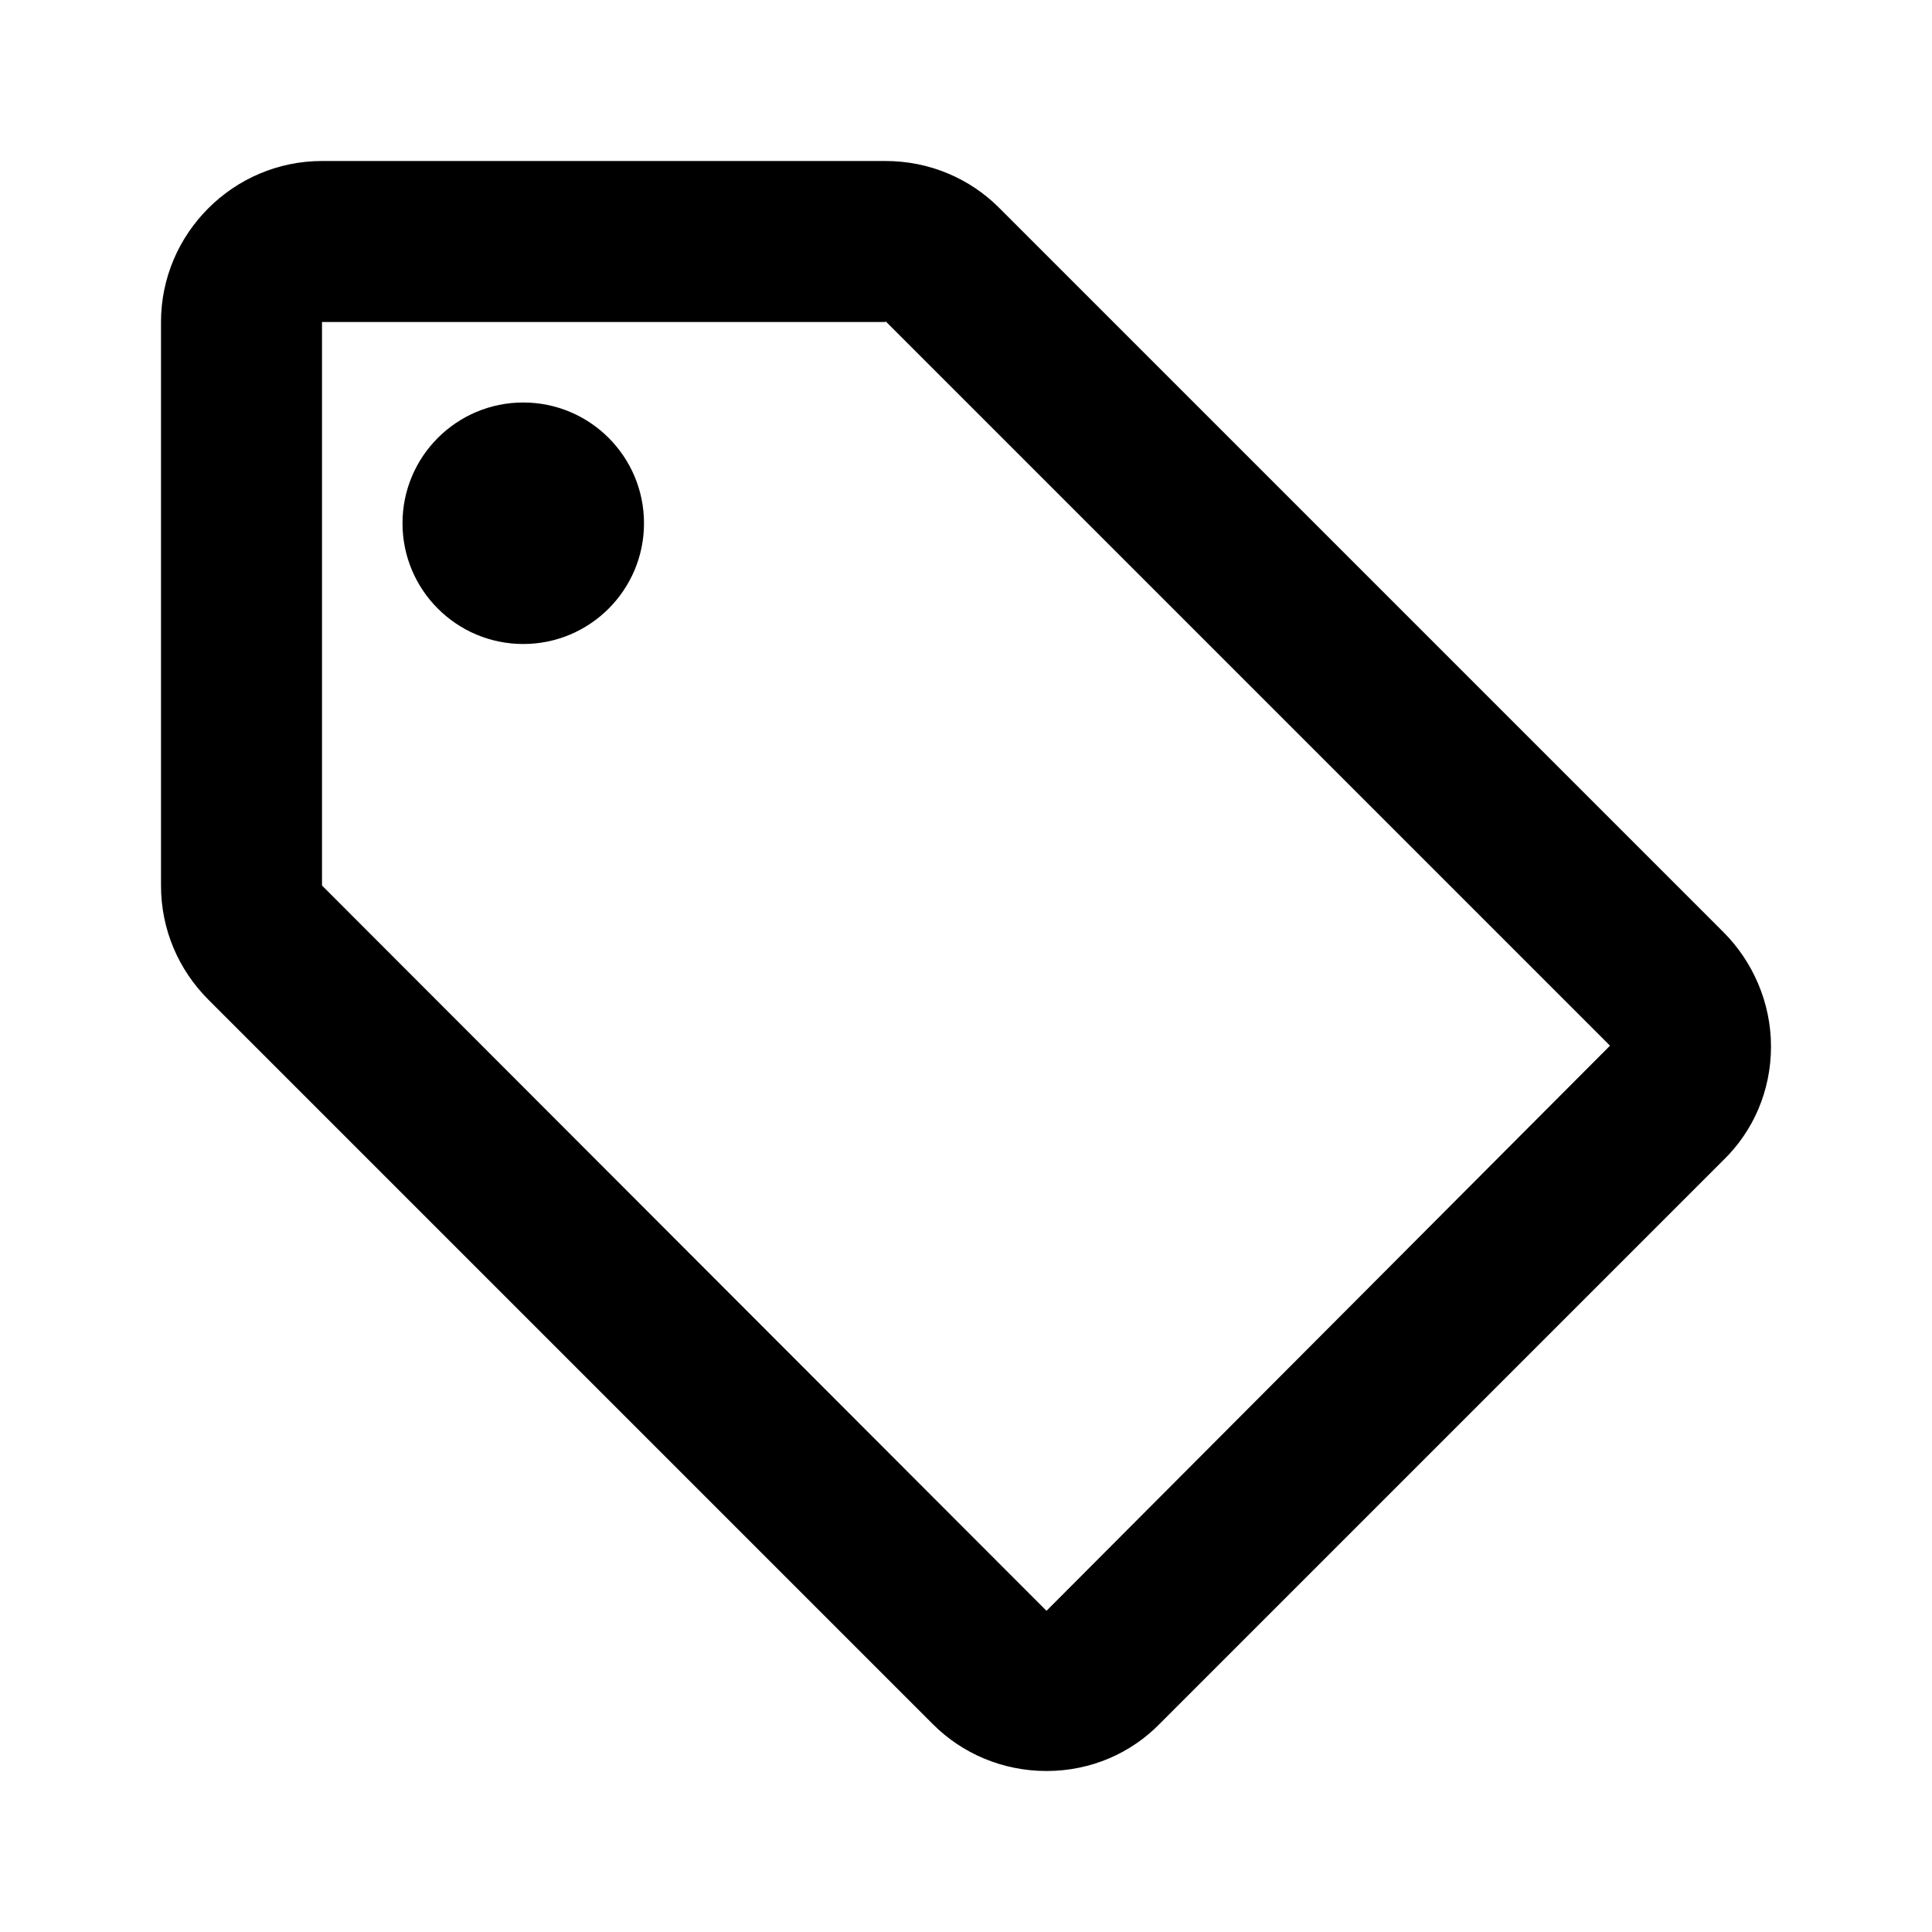
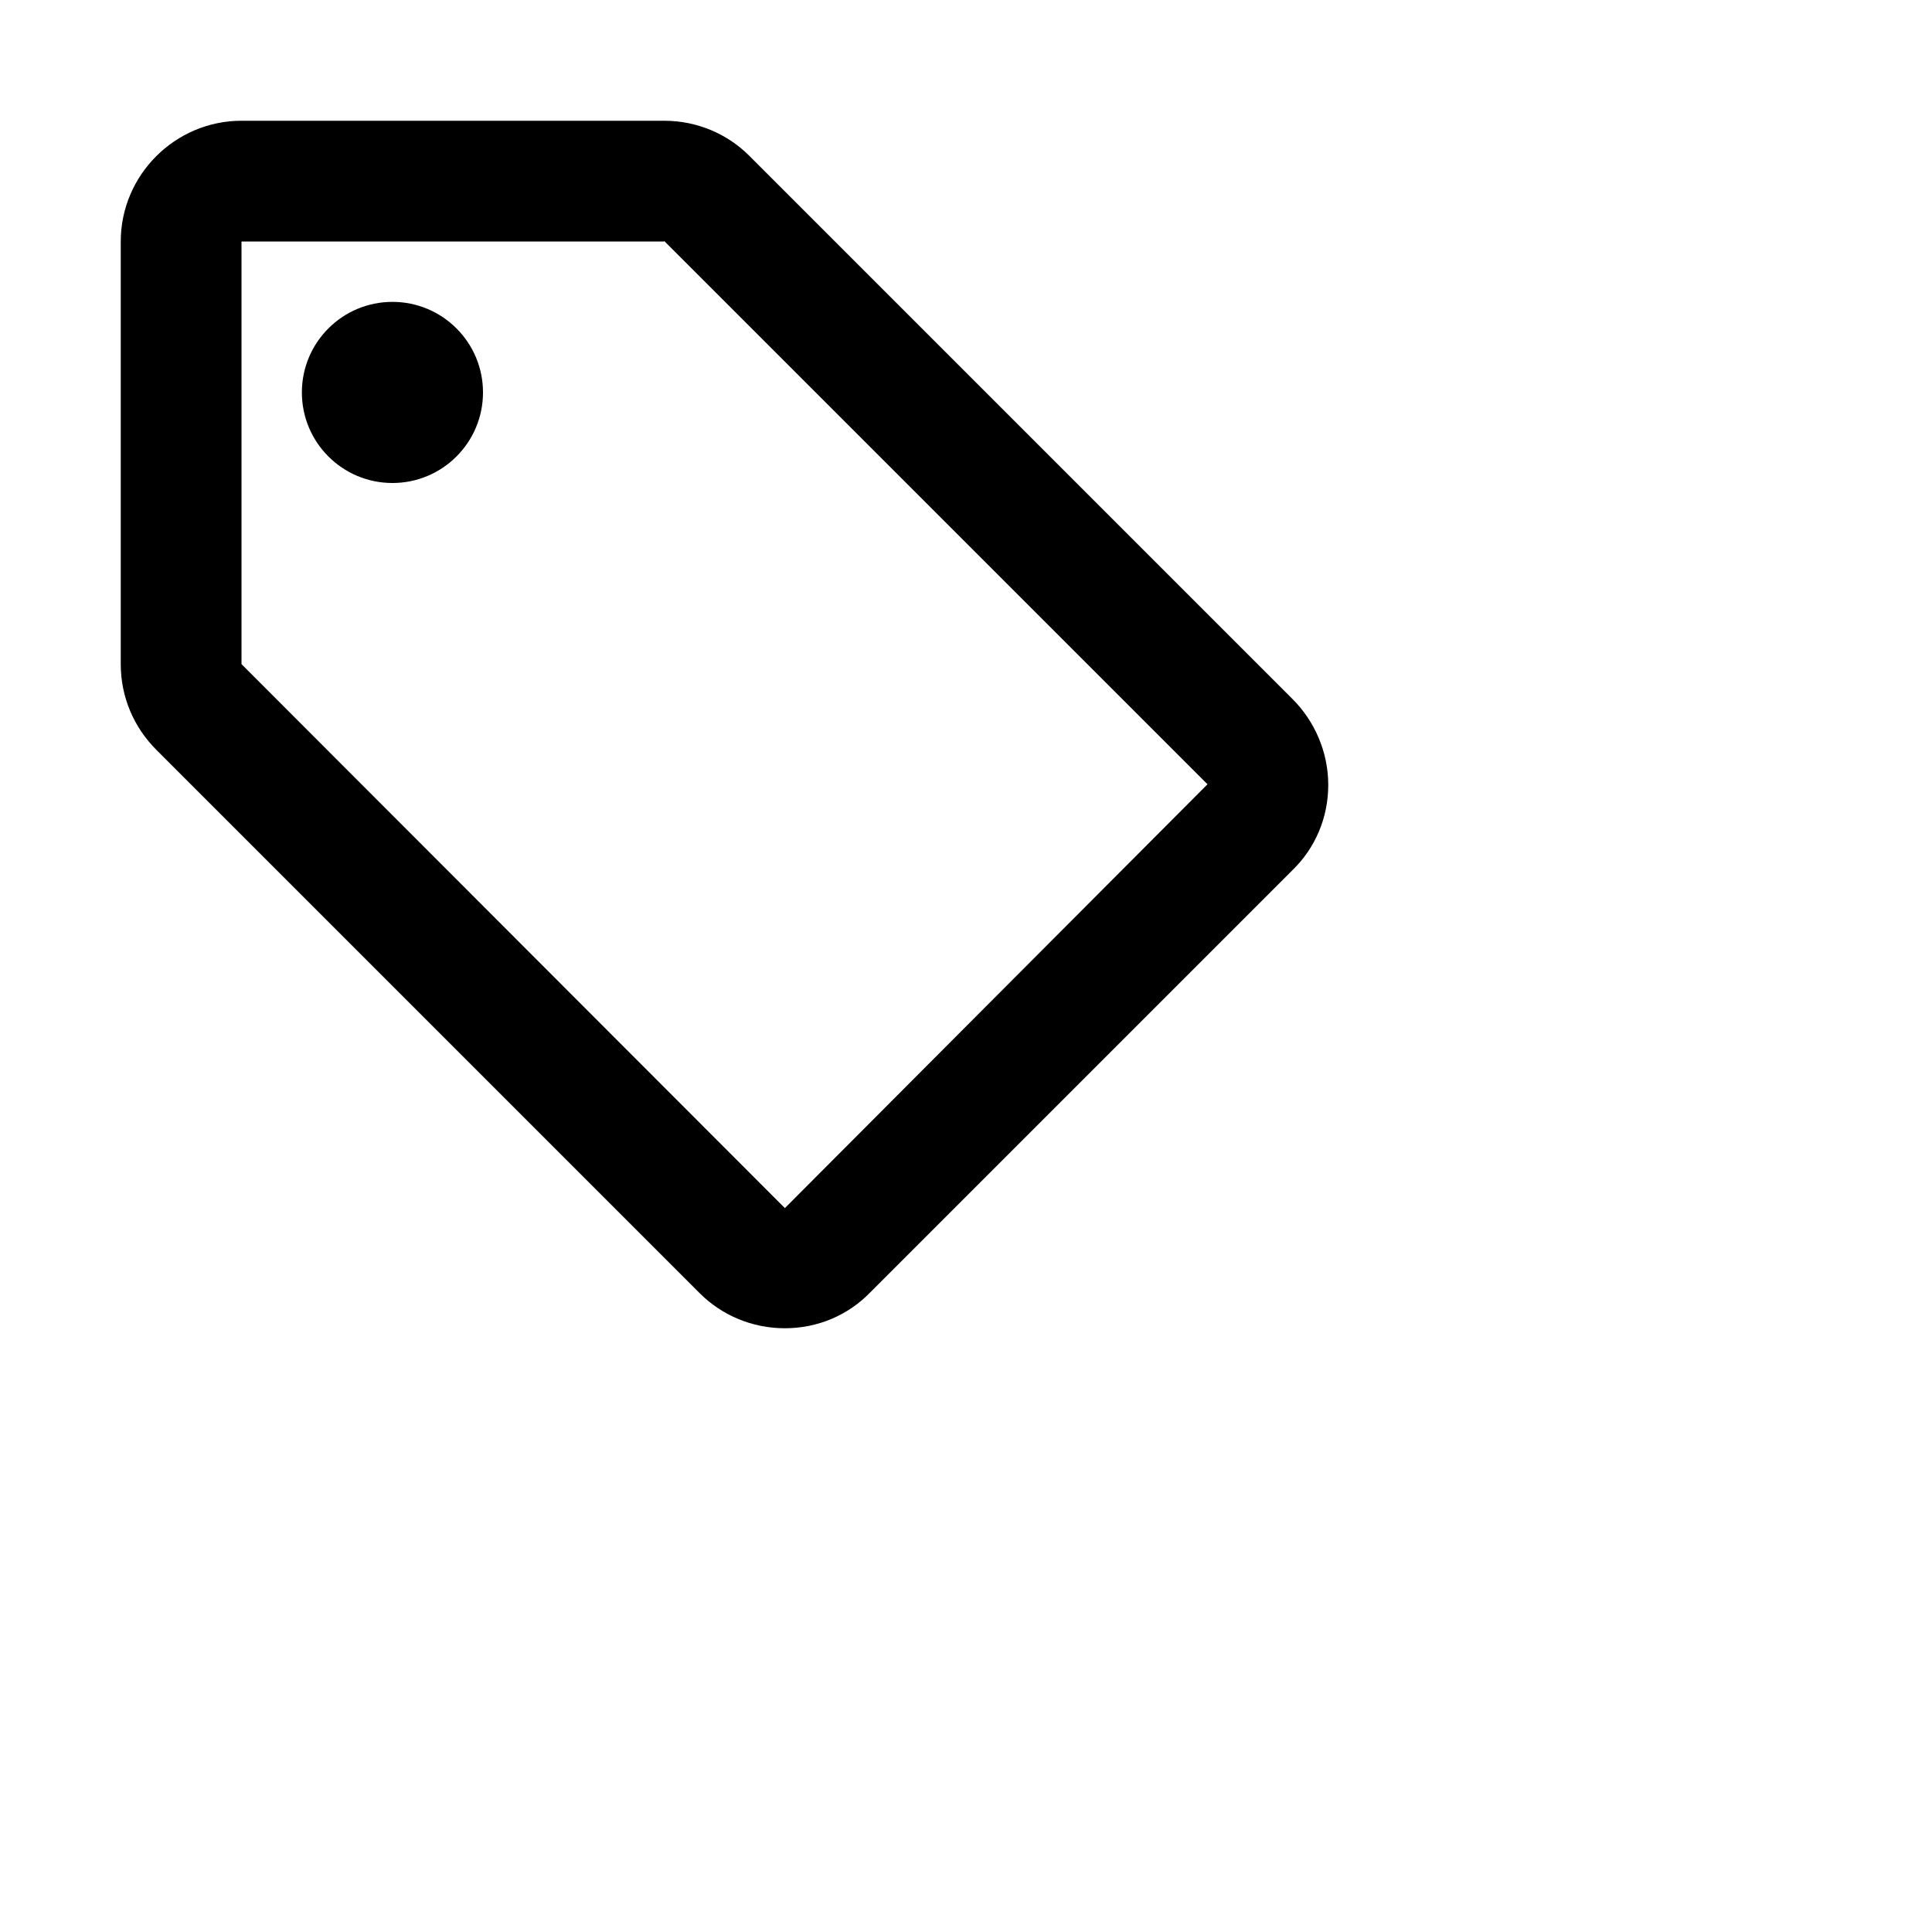
- <svg xmlns="http://www.w3.org/2000/svg" width="100%" height="100%" viewBox="0 0 24 24">
+ <svg xmlns="http://www.w3.org/2000/svg" width="32" height="32" viewBox="0 0 32 32">
  <path fill="none" d="M0 0h24v24H0V0z" />
  <path d="M21.41 11.58l-9-9C12.05 2.22 11.55 2 11 2H4c-1.1 0-2 .9-2 2v7c0 .55.22 1.05.59 1.42l9 9c.36.36.86.58 1.41.58s1.05-.22 1.41-.59l7-7c.37-.36.59-.86.59-1.41s-.23-1.06-.59-1.42zM13 20.01L4 11V4h7v-.01l9 9-7 7.02z" />
  <circle cx="6.5" cy="6.5" r="1.5" />
</svg>
